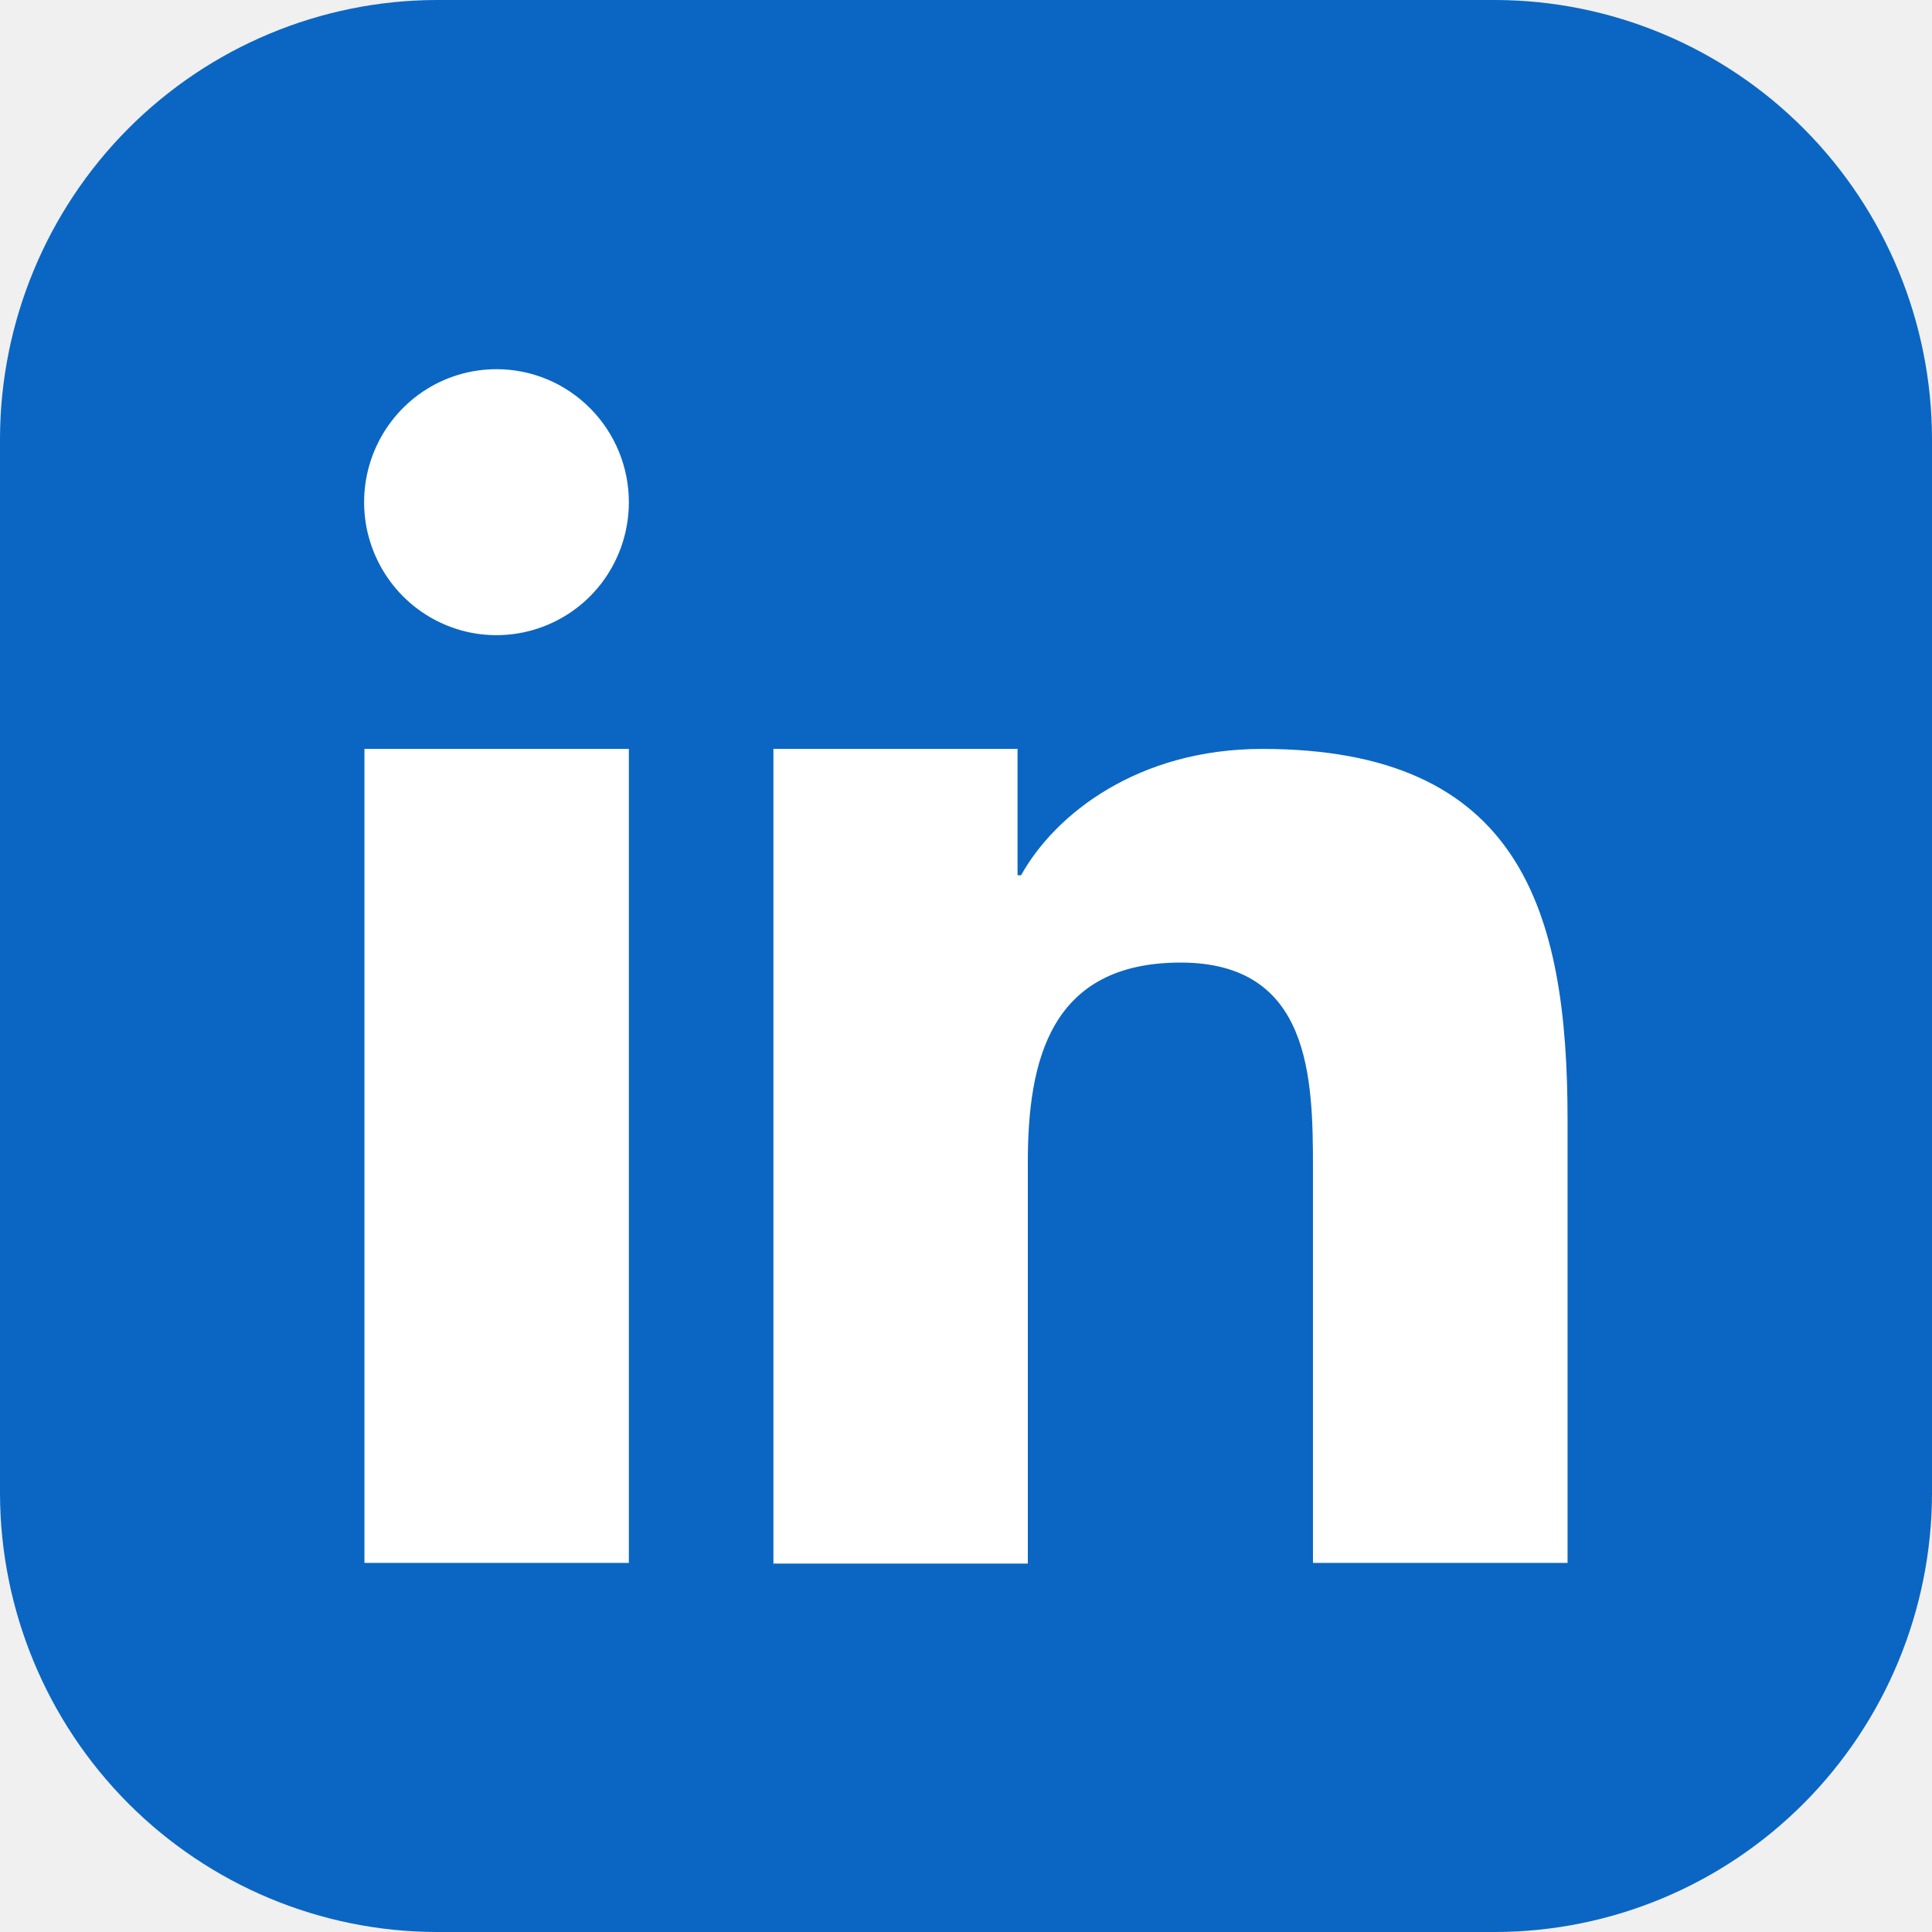
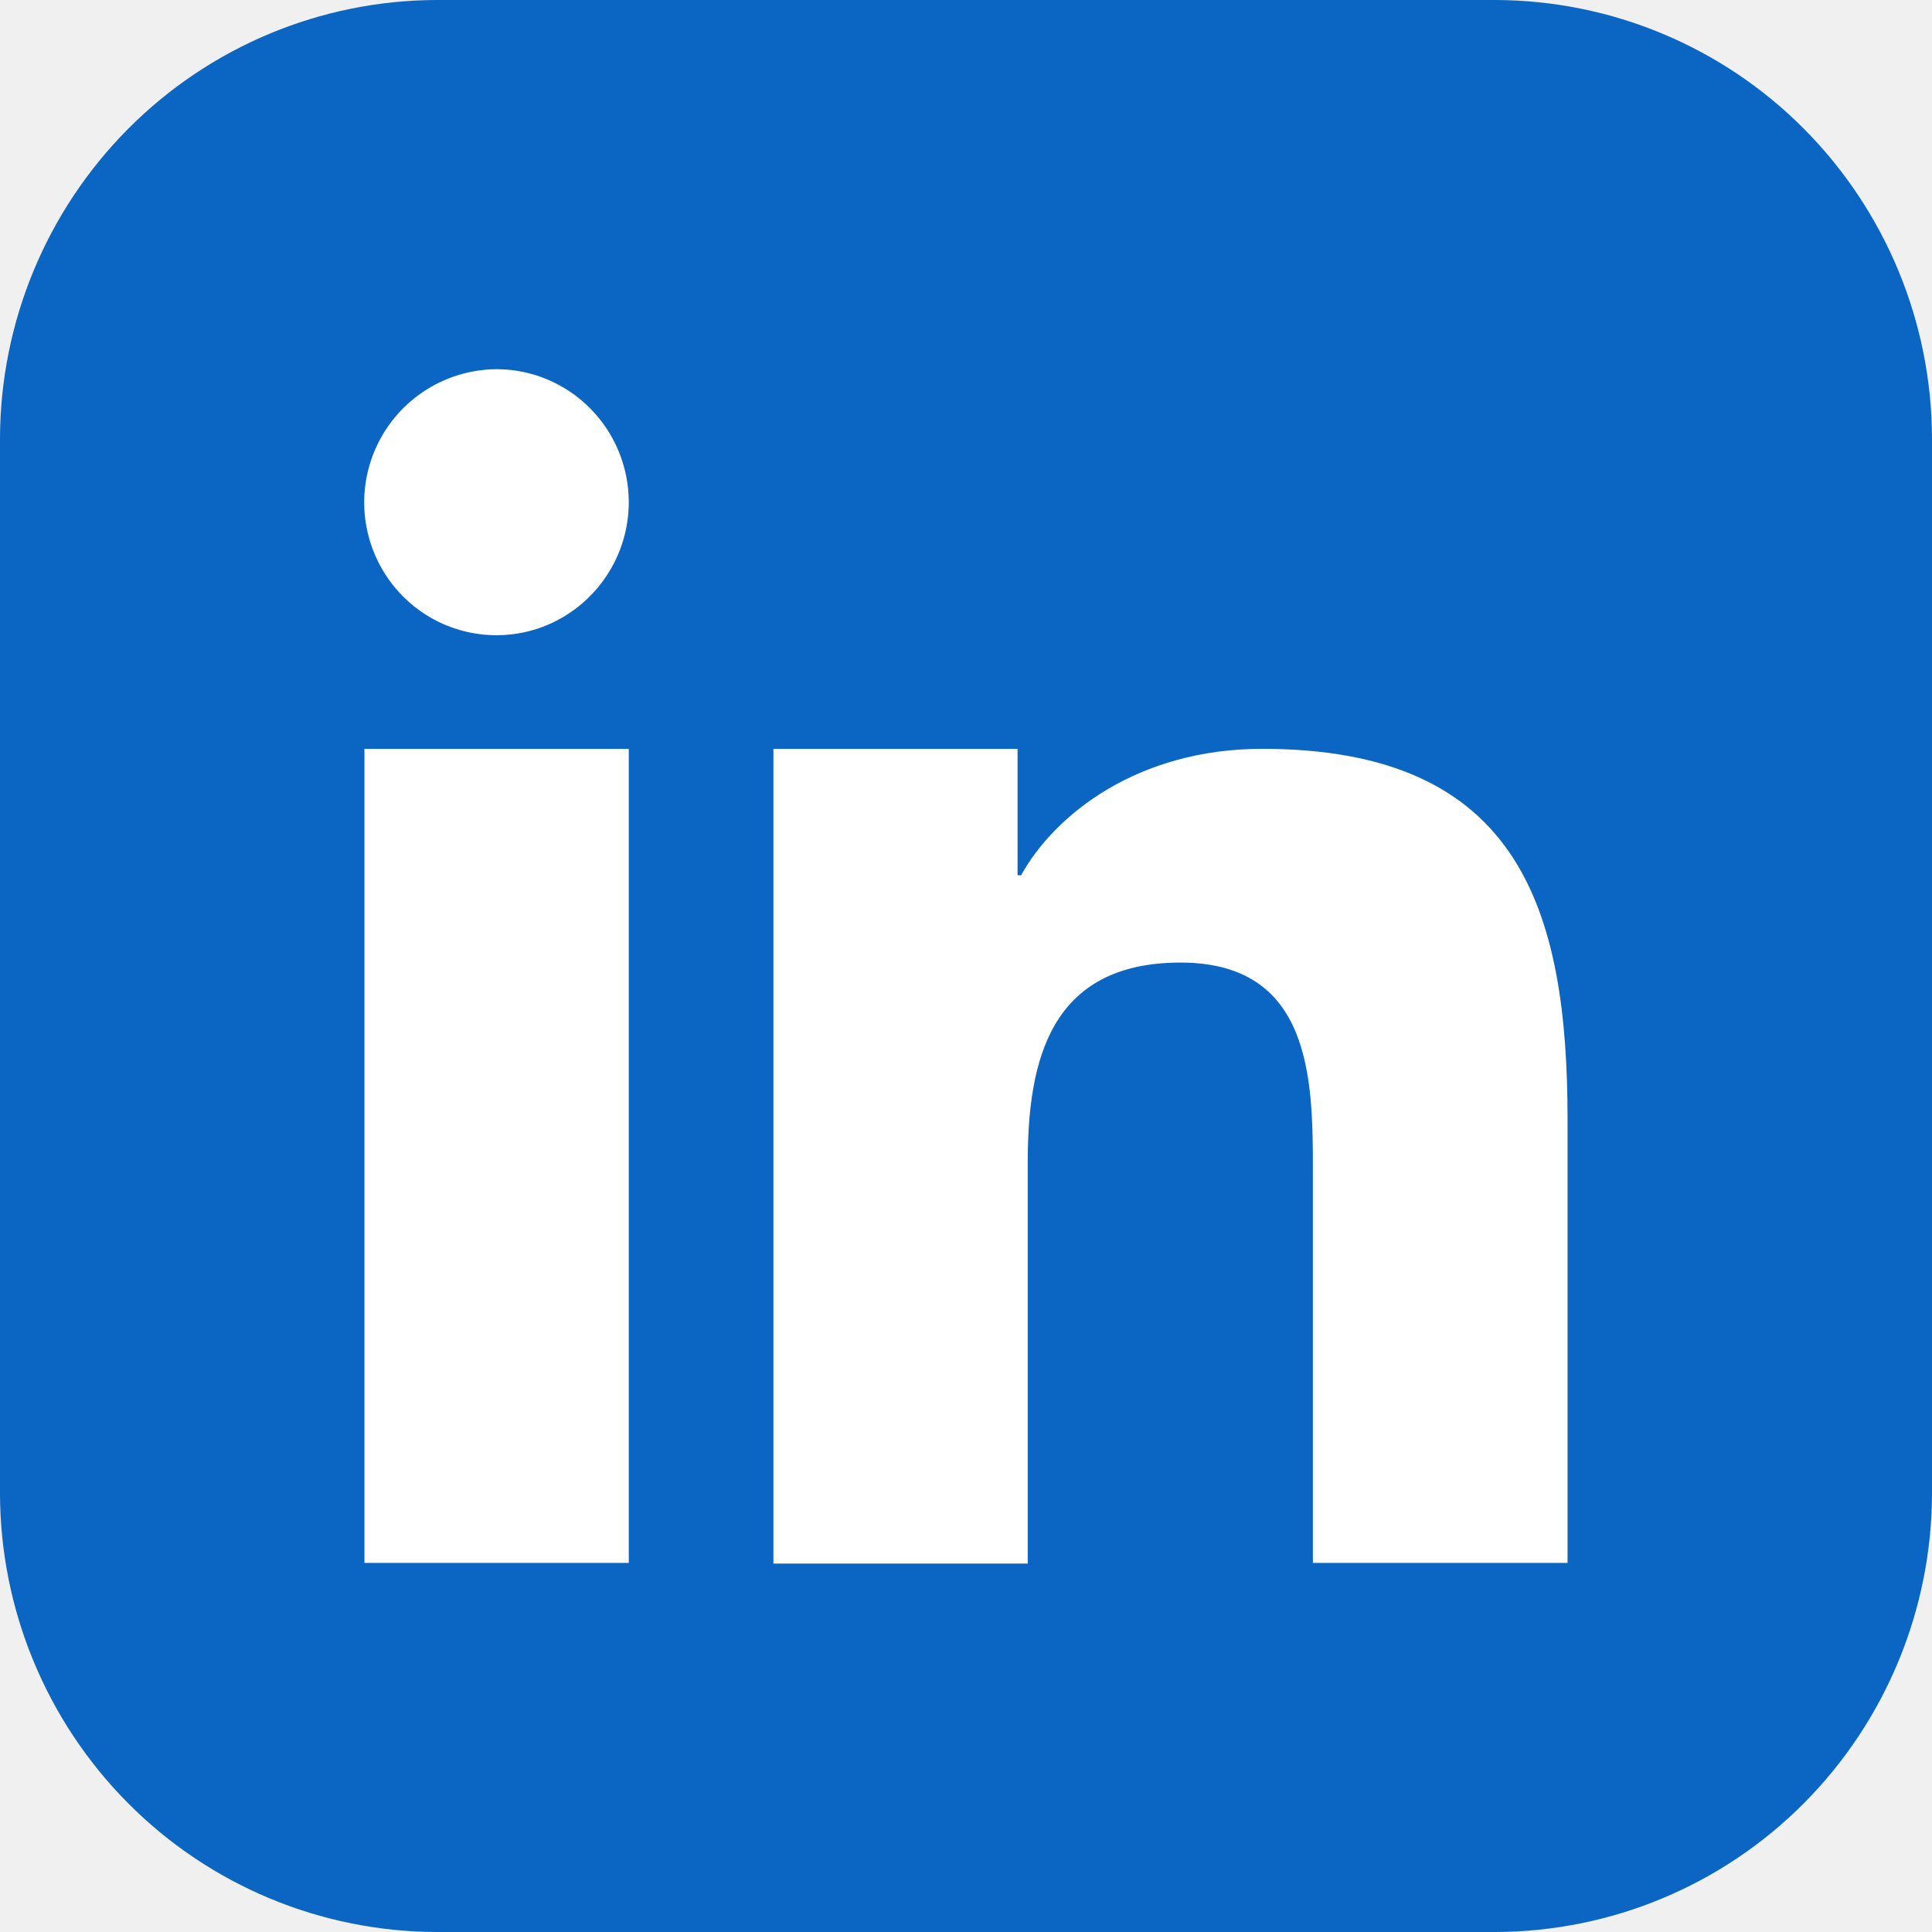
- <svg xmlns="http://www.w3.org/2000/svg" width="22" height="22" viewBox="0 0 22 22" fill="none">
-   <path fill-rule="evenodd" clip-rule="evenodd" d="M4.968 0H17.032C18.348 0.004 19.61 0.531 20.541 1.466C21.472 2.401 21.996 3.669 22 4.991V17.01C21.996 18.333 21.471 19.6 20.54 20.535C19.609 21.469 18.348 21.996 17.032 22H4.968C3.652 21.996 2.391 21.469 1.46 20.535C0.529 19.6 0.004 18.333 0 17.01V4.991C0.004 3.669 0.528 2.401 1.459 1.466C2.39 0.531 3.652 0.004 4.968 0Z" fill="#0A66C2" />
-   <path fill-rule="evenodd" clip-rule="evenodd" d="M8.807 8.528H11.587V9.967H11.627C12.015 9.269 12.96 8.528 14.373 8.528C17.308 8.528 17.85 10.362 17.85 12.749V17.797H14.951V13.31C14.951 12.283 14.93 10.961 13.444 10.961C11.958 10.961 11.704 12.078 11.704 13.237V17.805H8.807V8.528ZM7.161 5.718C7.161 6.018 7.073 6.31 6.907 6.56C6.742 6.809 6.506 7.003 6.231 7.117C5.955 7.232 5.652 7.262 5.36 7.204C5.067 7.145 4.799 7.001 4.588 6.789C4.377 6.577 4.234 6.307 4.175 6.014C4.117 5.72 4.147 5.415 4.261 5.139C4.375 4.862 4.569 4.625 4.816 4.459C5.064 4.292 5.356 4.204 5.654 4.204C6.054 4.204 6.437 4.364 6.719 4.648C7.002 4.932 7.161 5.317 7.161 5.718ZM4.15 8.528H7.161V17.797H4.15V8.528Z" fill="white" />
+ <svg xmlns="http://www.w3.org/2000/svg" width="22" height="22" fill="none">
+   <path fill-rule="evenodd" clip-rule="evenodd" d="M4.968 0h12.064a4.971 4.971 0 0 1 3.509 1.466A5.018 5.018 0 0 1 22 4.991v12.02a5.017 5.017 0 0 1-1.46 3.524A4.97 4.97 0 0 1 17.032 22H4.968a4.97 4.97 0 0 1-3.508-1.465A5.018 5.018 0 0 1 0 17.01V4.991a5.018 5.018 0 0 1 1.46-3.525A4.971 4.971 0 0 1 4.967 0z" fill="#0A66C2" />
+   <path fill-rule="evenodd" clip-rule="evenodd" d="M8.807 8.528h2.78v1.439h.04c.388-.698 1.333-1.44 2.746-1.44 2.935 0 3.477 1.835 3.477 4.222v5.048H14.95V13.31c0-1.027-.021-2.349-1.507-2.349s-1.74 1.117-1.74 2.276v4.568H8.807V8.528zM7.16 5.718a1.52 1.52 0 0 1-.93 1.4 1.501 1.501 0 0 1-1.643-.329 1.517 1.517 0 0 1 1.066-2.585c.4 0 .783.16 1.065.444.283.284.442.669.442 1.07zm-3.01 2.81h3.01v9.269h-3.01v-9.27z" fill="#fff" />
</svg>
